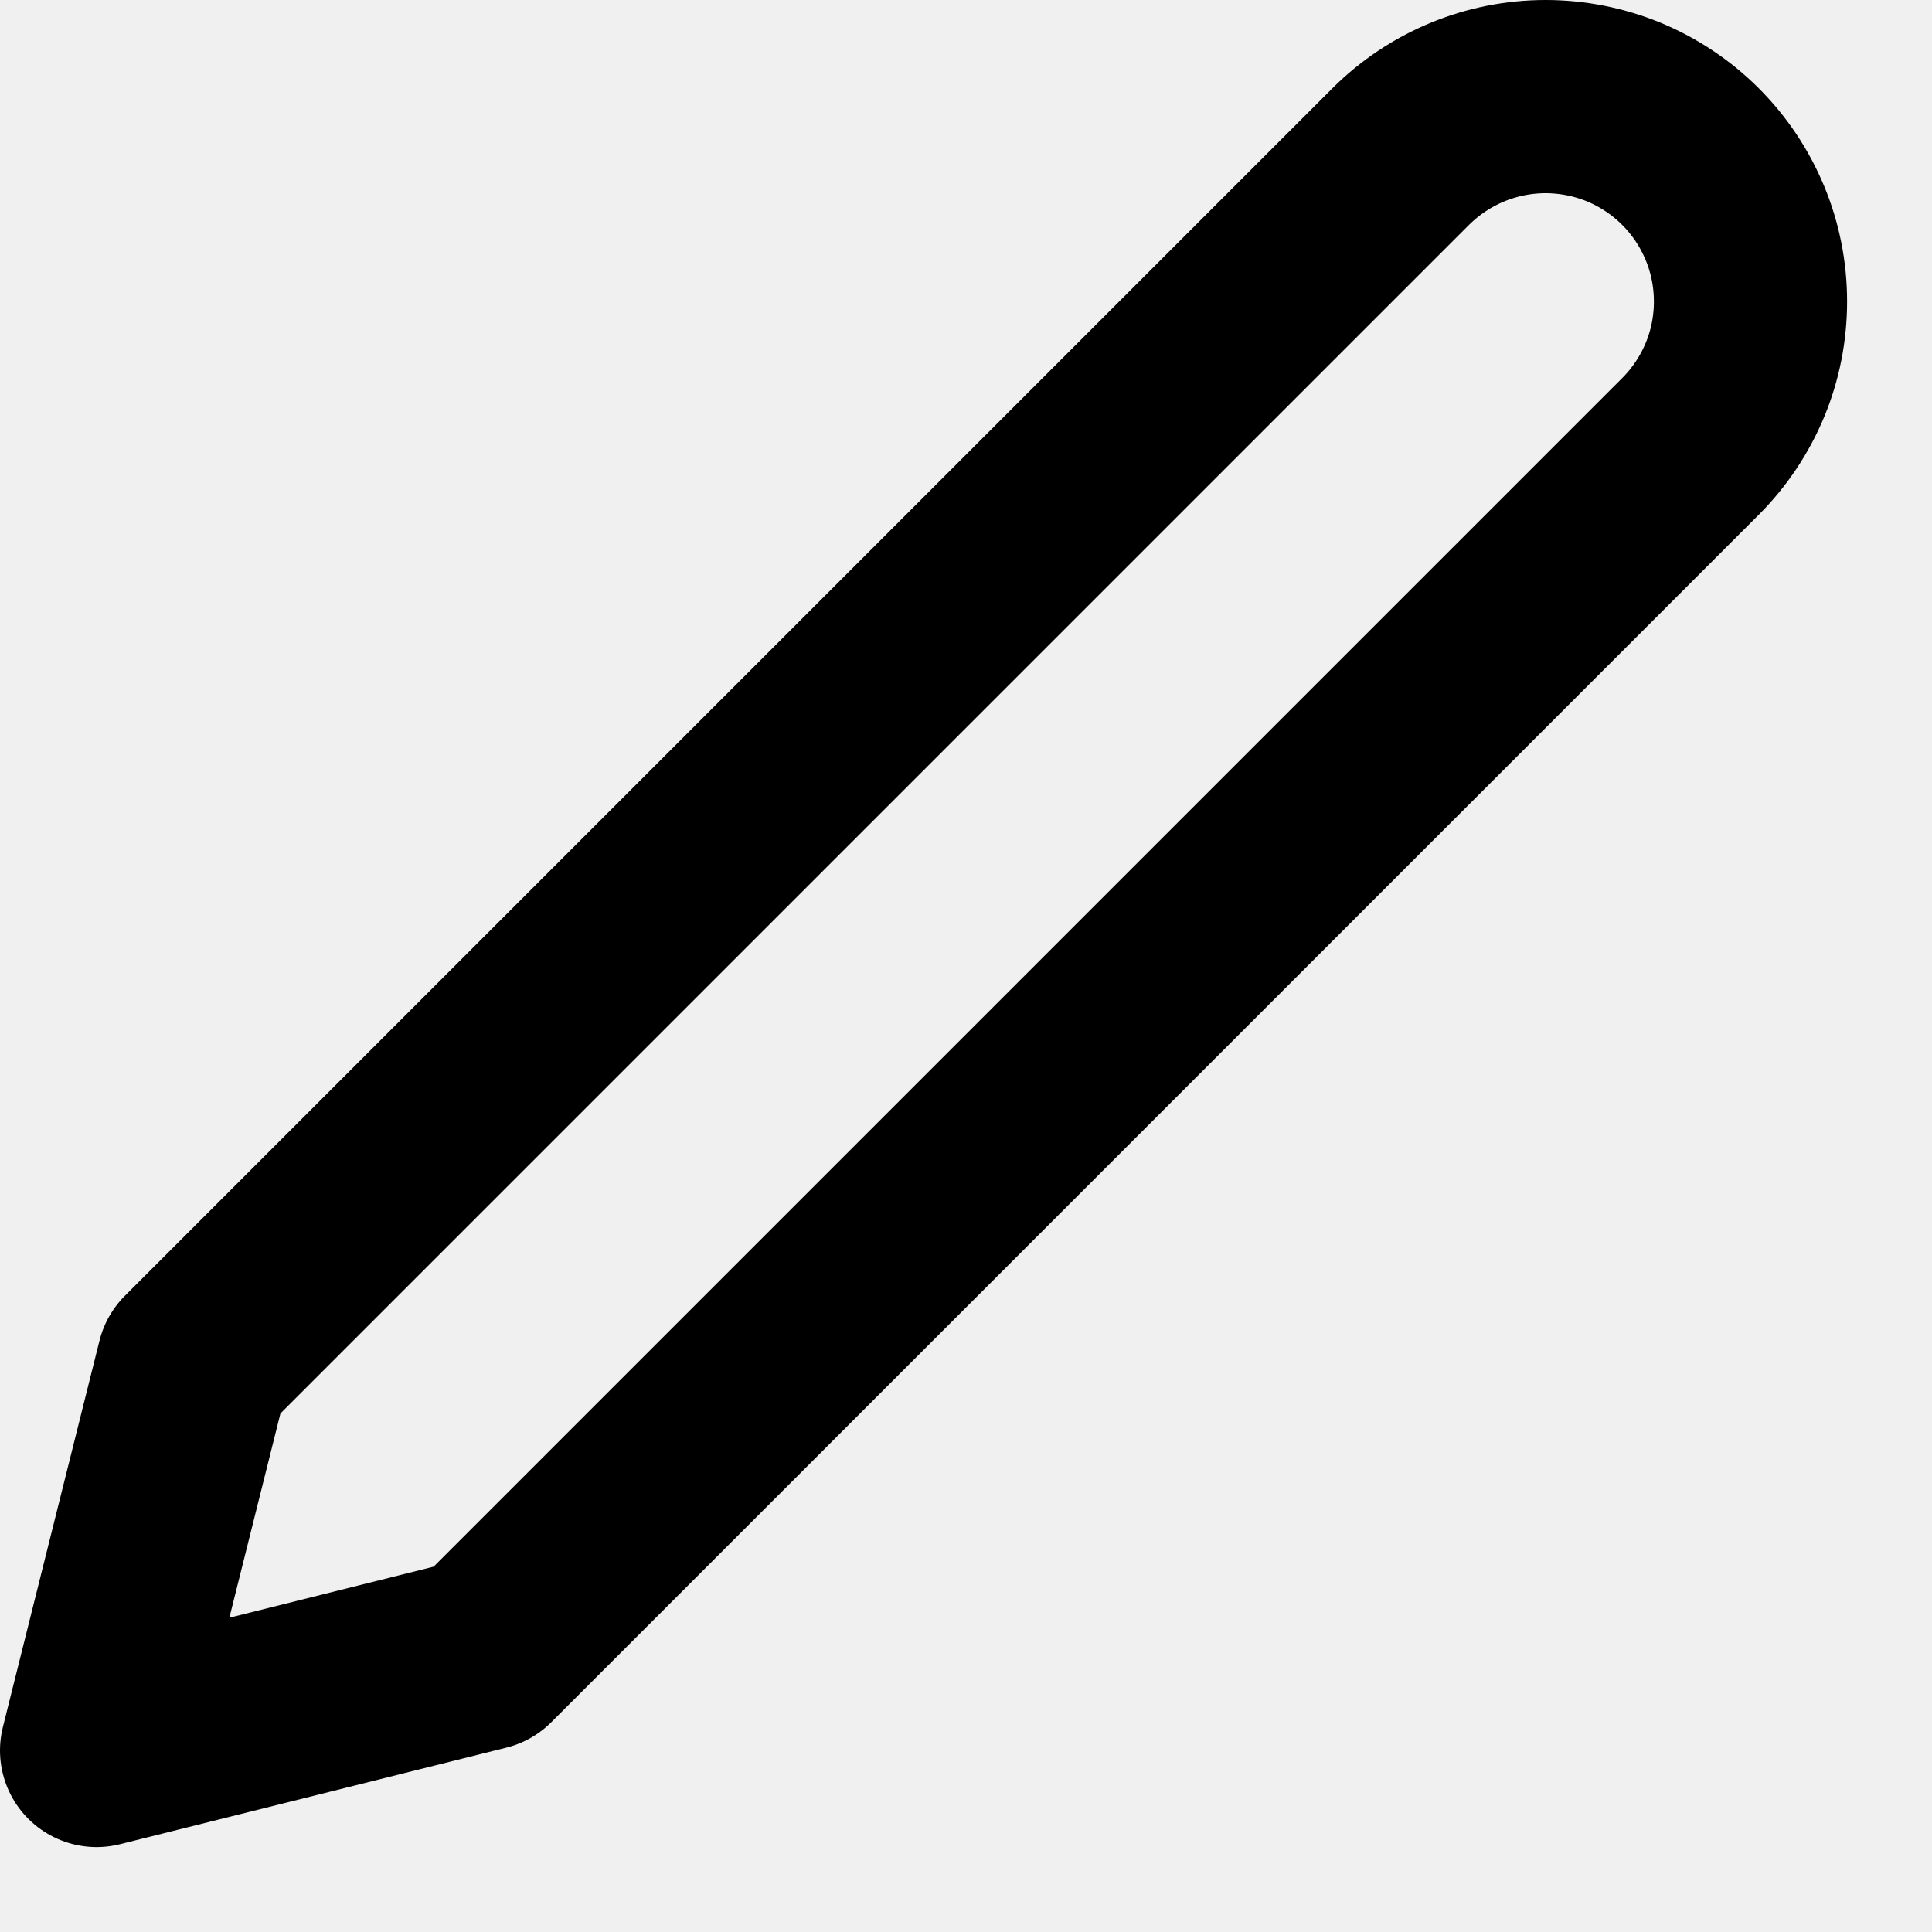
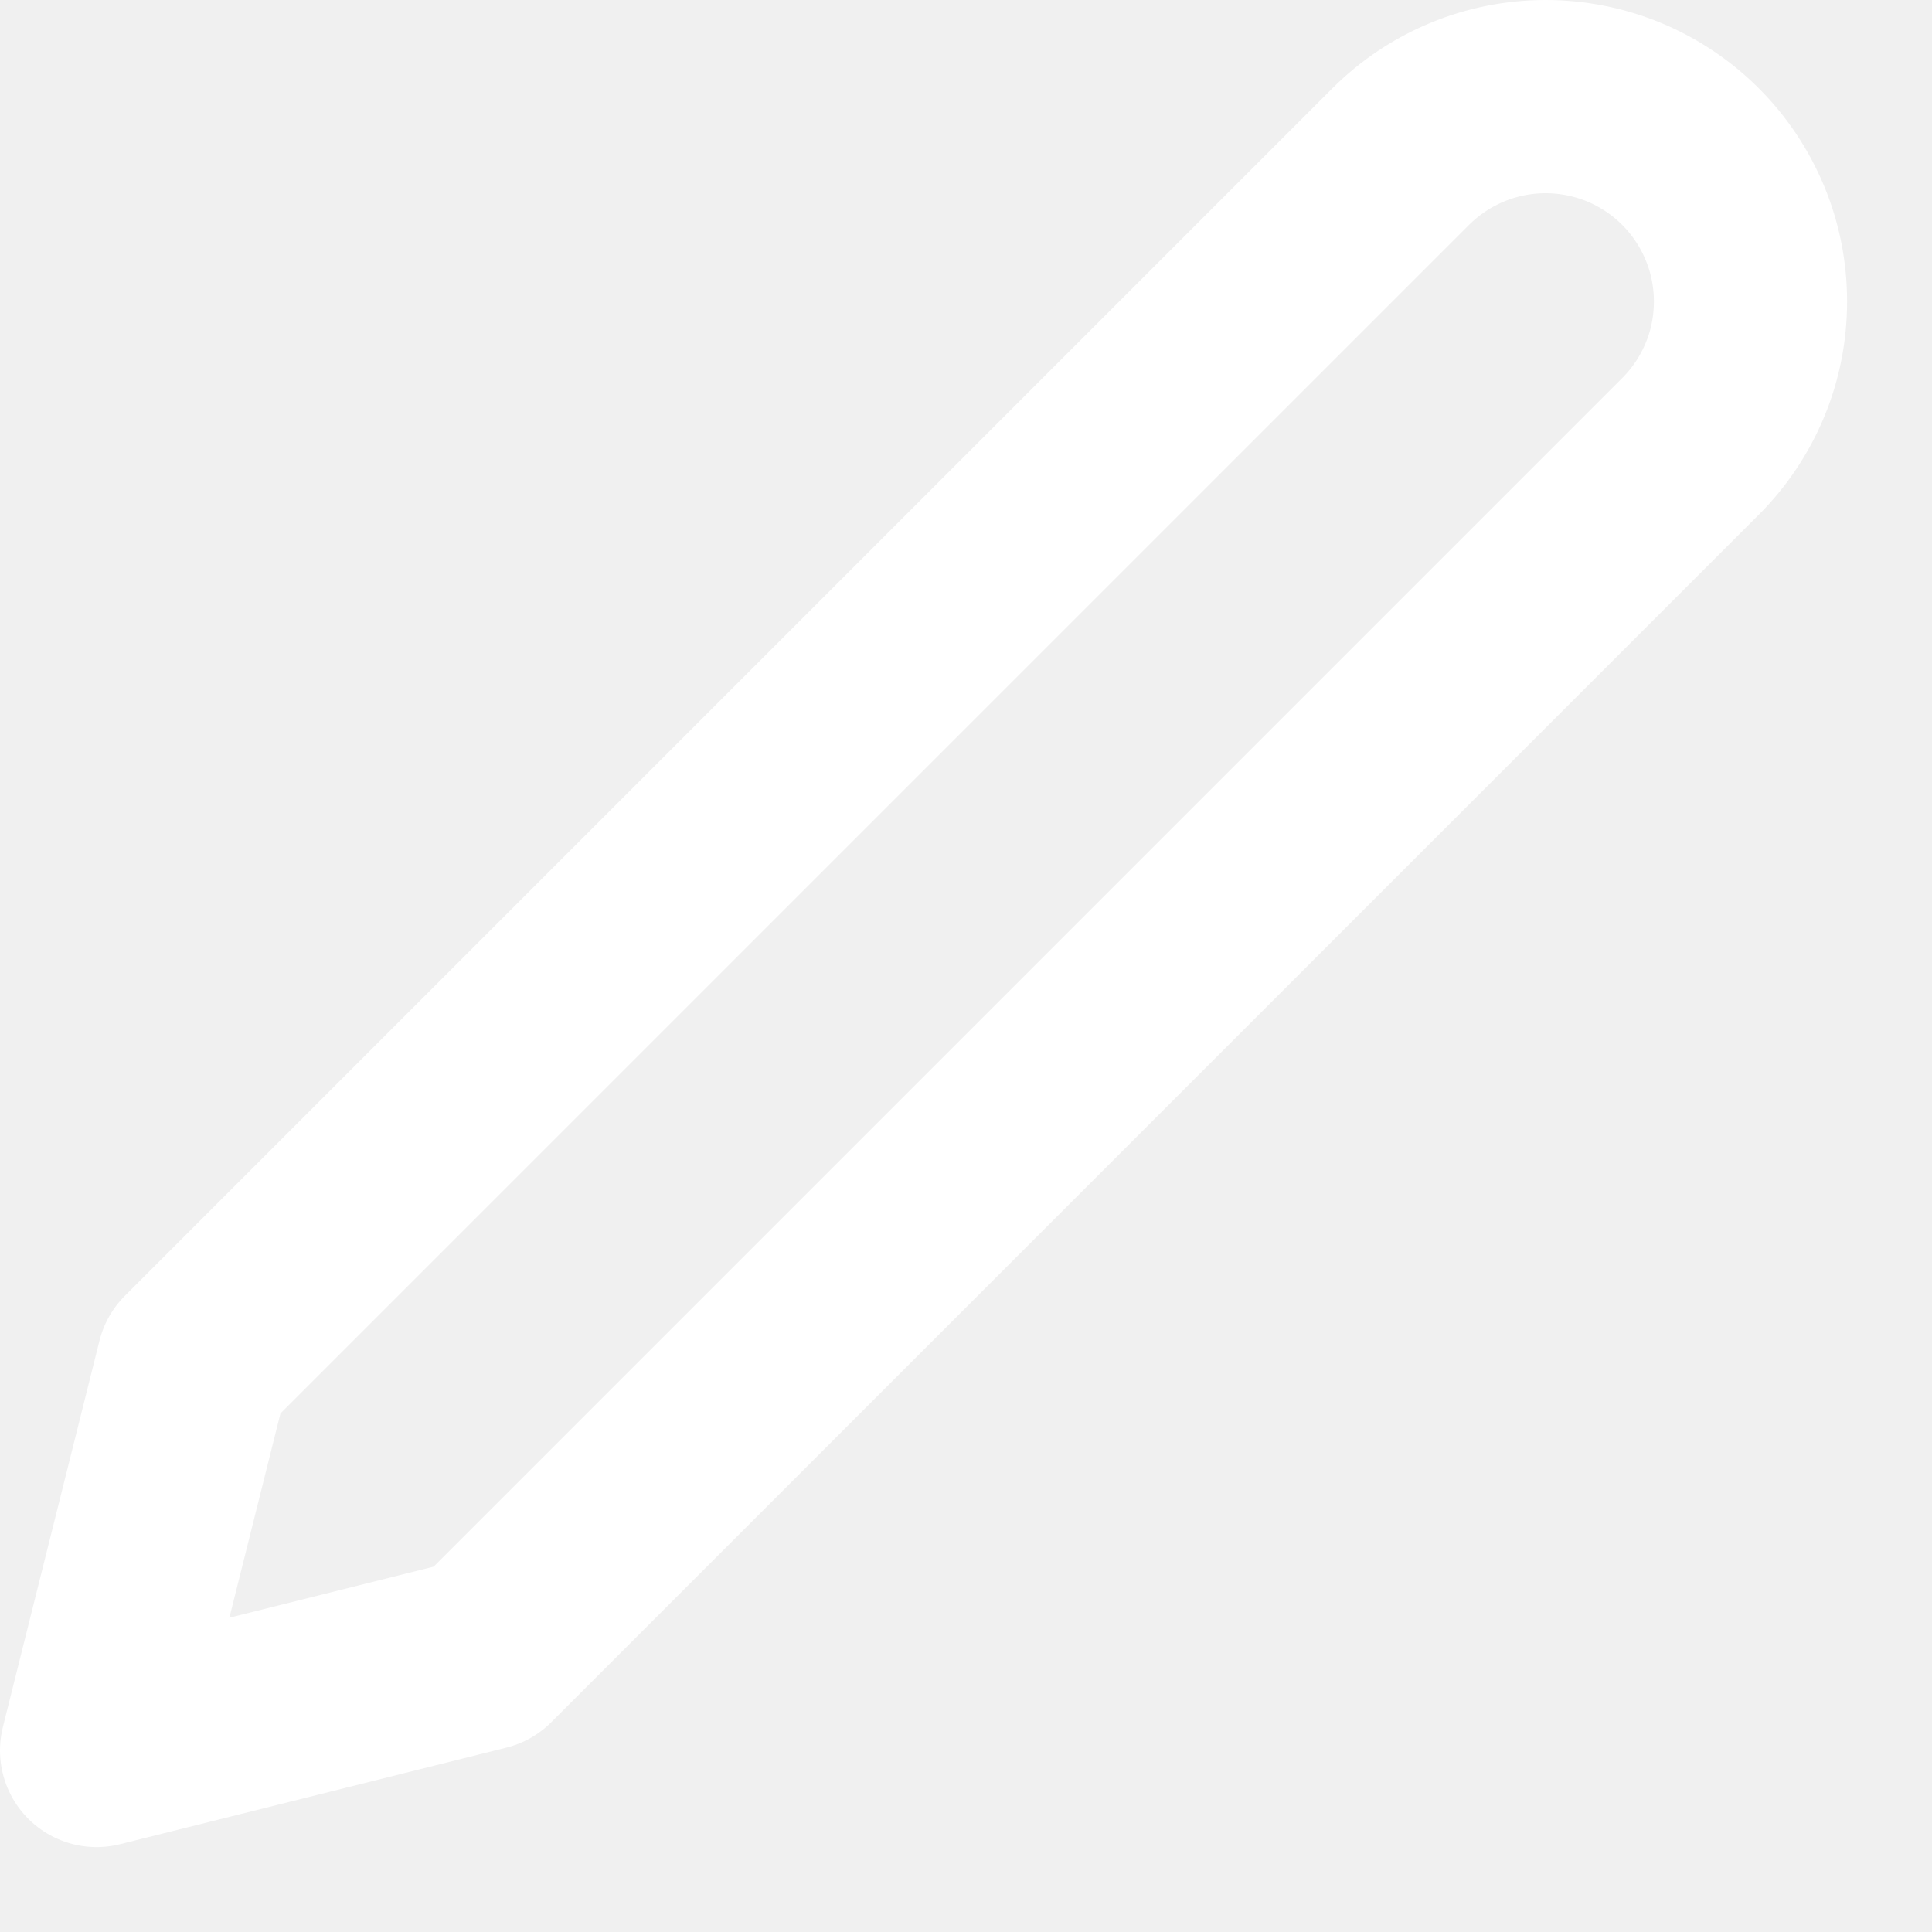
<svg xmlns="http://www.w3.org/2000/svg" width="20" height="20" viewBox="0 0 20 20" fill="none">
-   <path d="M14.5 1.621C14.898 1.224 15.437 1 16 1C16.279 1 16.554 1.055 16.812 1.161C17.069 1.268 17.303 1.424 17.5 1.621C17.697 1.818 17.853 2.052 17.96 2.31C18.067 2.567 18.121 2.843 18.121 3.121C18.121 3.4 18.067 3.676 17.96 3.933C17.853 4.19 17.697 4.424 17.5 4.621L5 17.121L1 18.121L2 14.121L14.5 1.621Z" stroke="black" stroke-width="2" stroke-linecap="round" stroke-linejoin="round" />
+   <path d="M14.5 1.621C14.898 1.224 15.437 1 16 1C16.279 1 16.554 1.055 16.812 1.161C17.069 1.268 17.303 1.424 17.5 1.621C17.697 1.818 17.853 2.052 17.96 2.31C18.067 2.567 18.121 2.843 18.121 3.121C18.121 3.4 18.067 3.676 17.96 3.933C17.853 4.19 17.697 4.424 17.5 4.621L5 17.121L1 18.121L2 14.121L14.5 1.621Z" stroke="white" stroke-width="2" stroke-linecap="round" stroke-linejoin="round" />
</svg>
